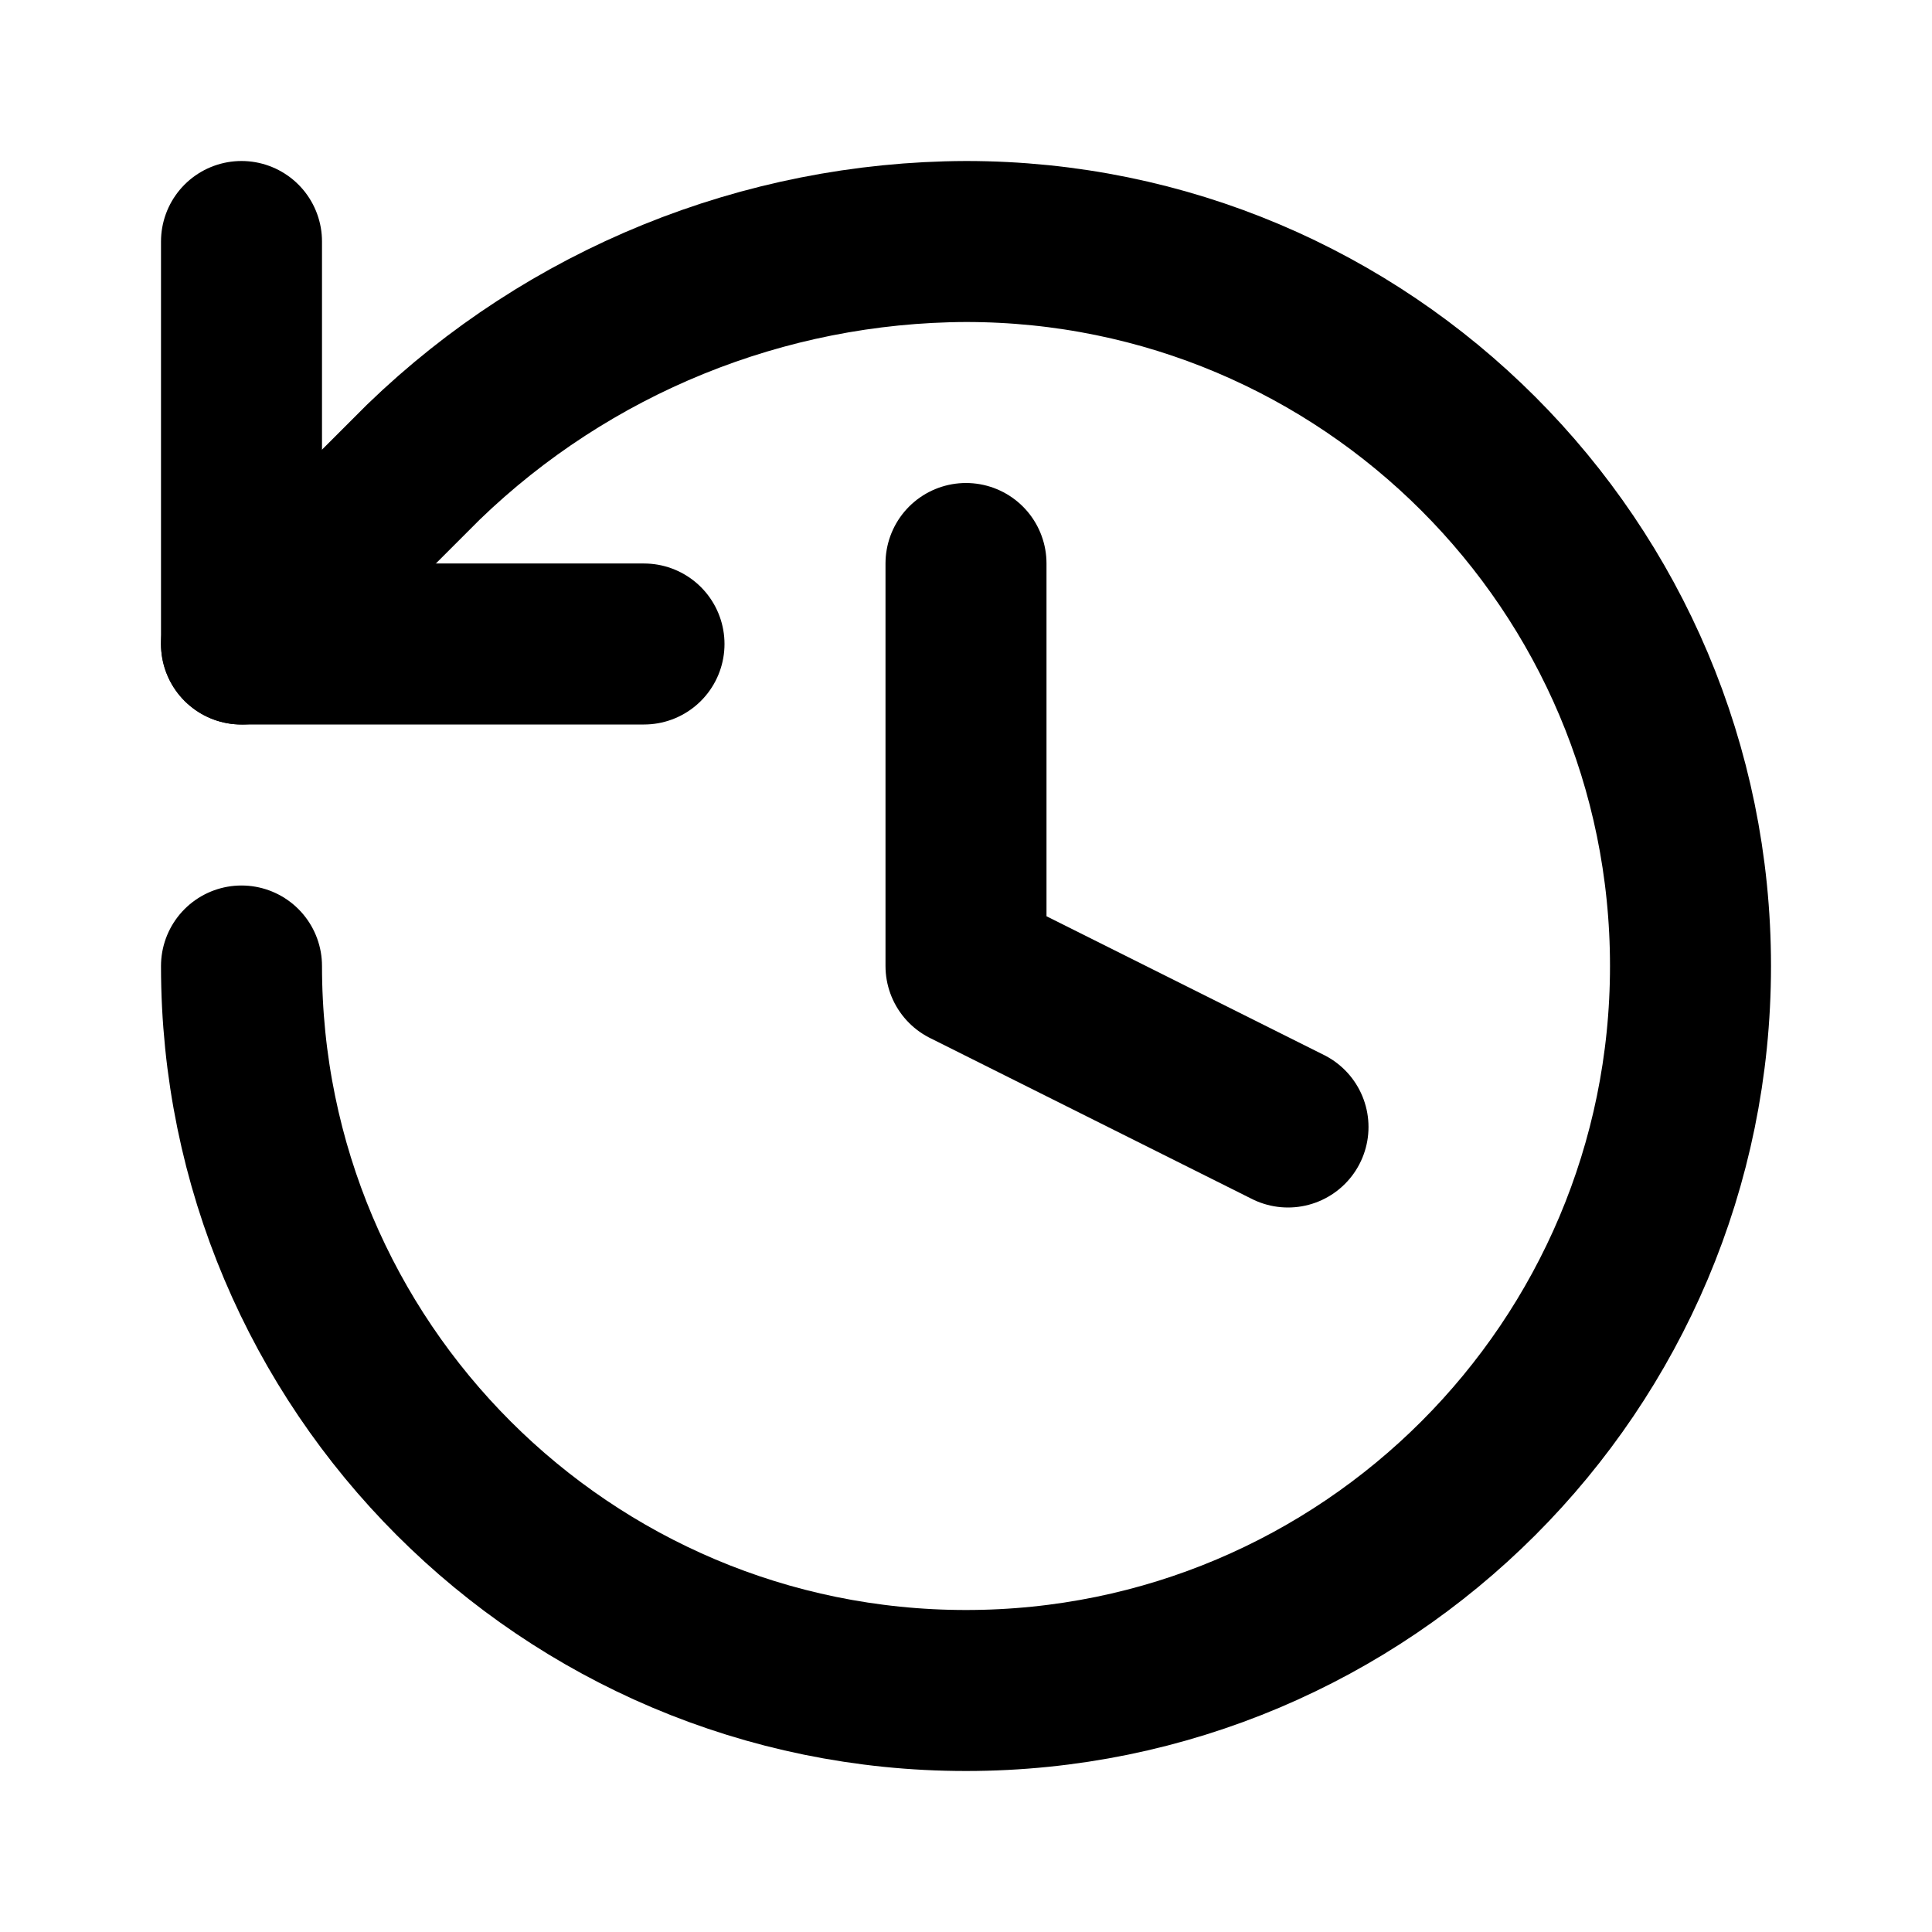
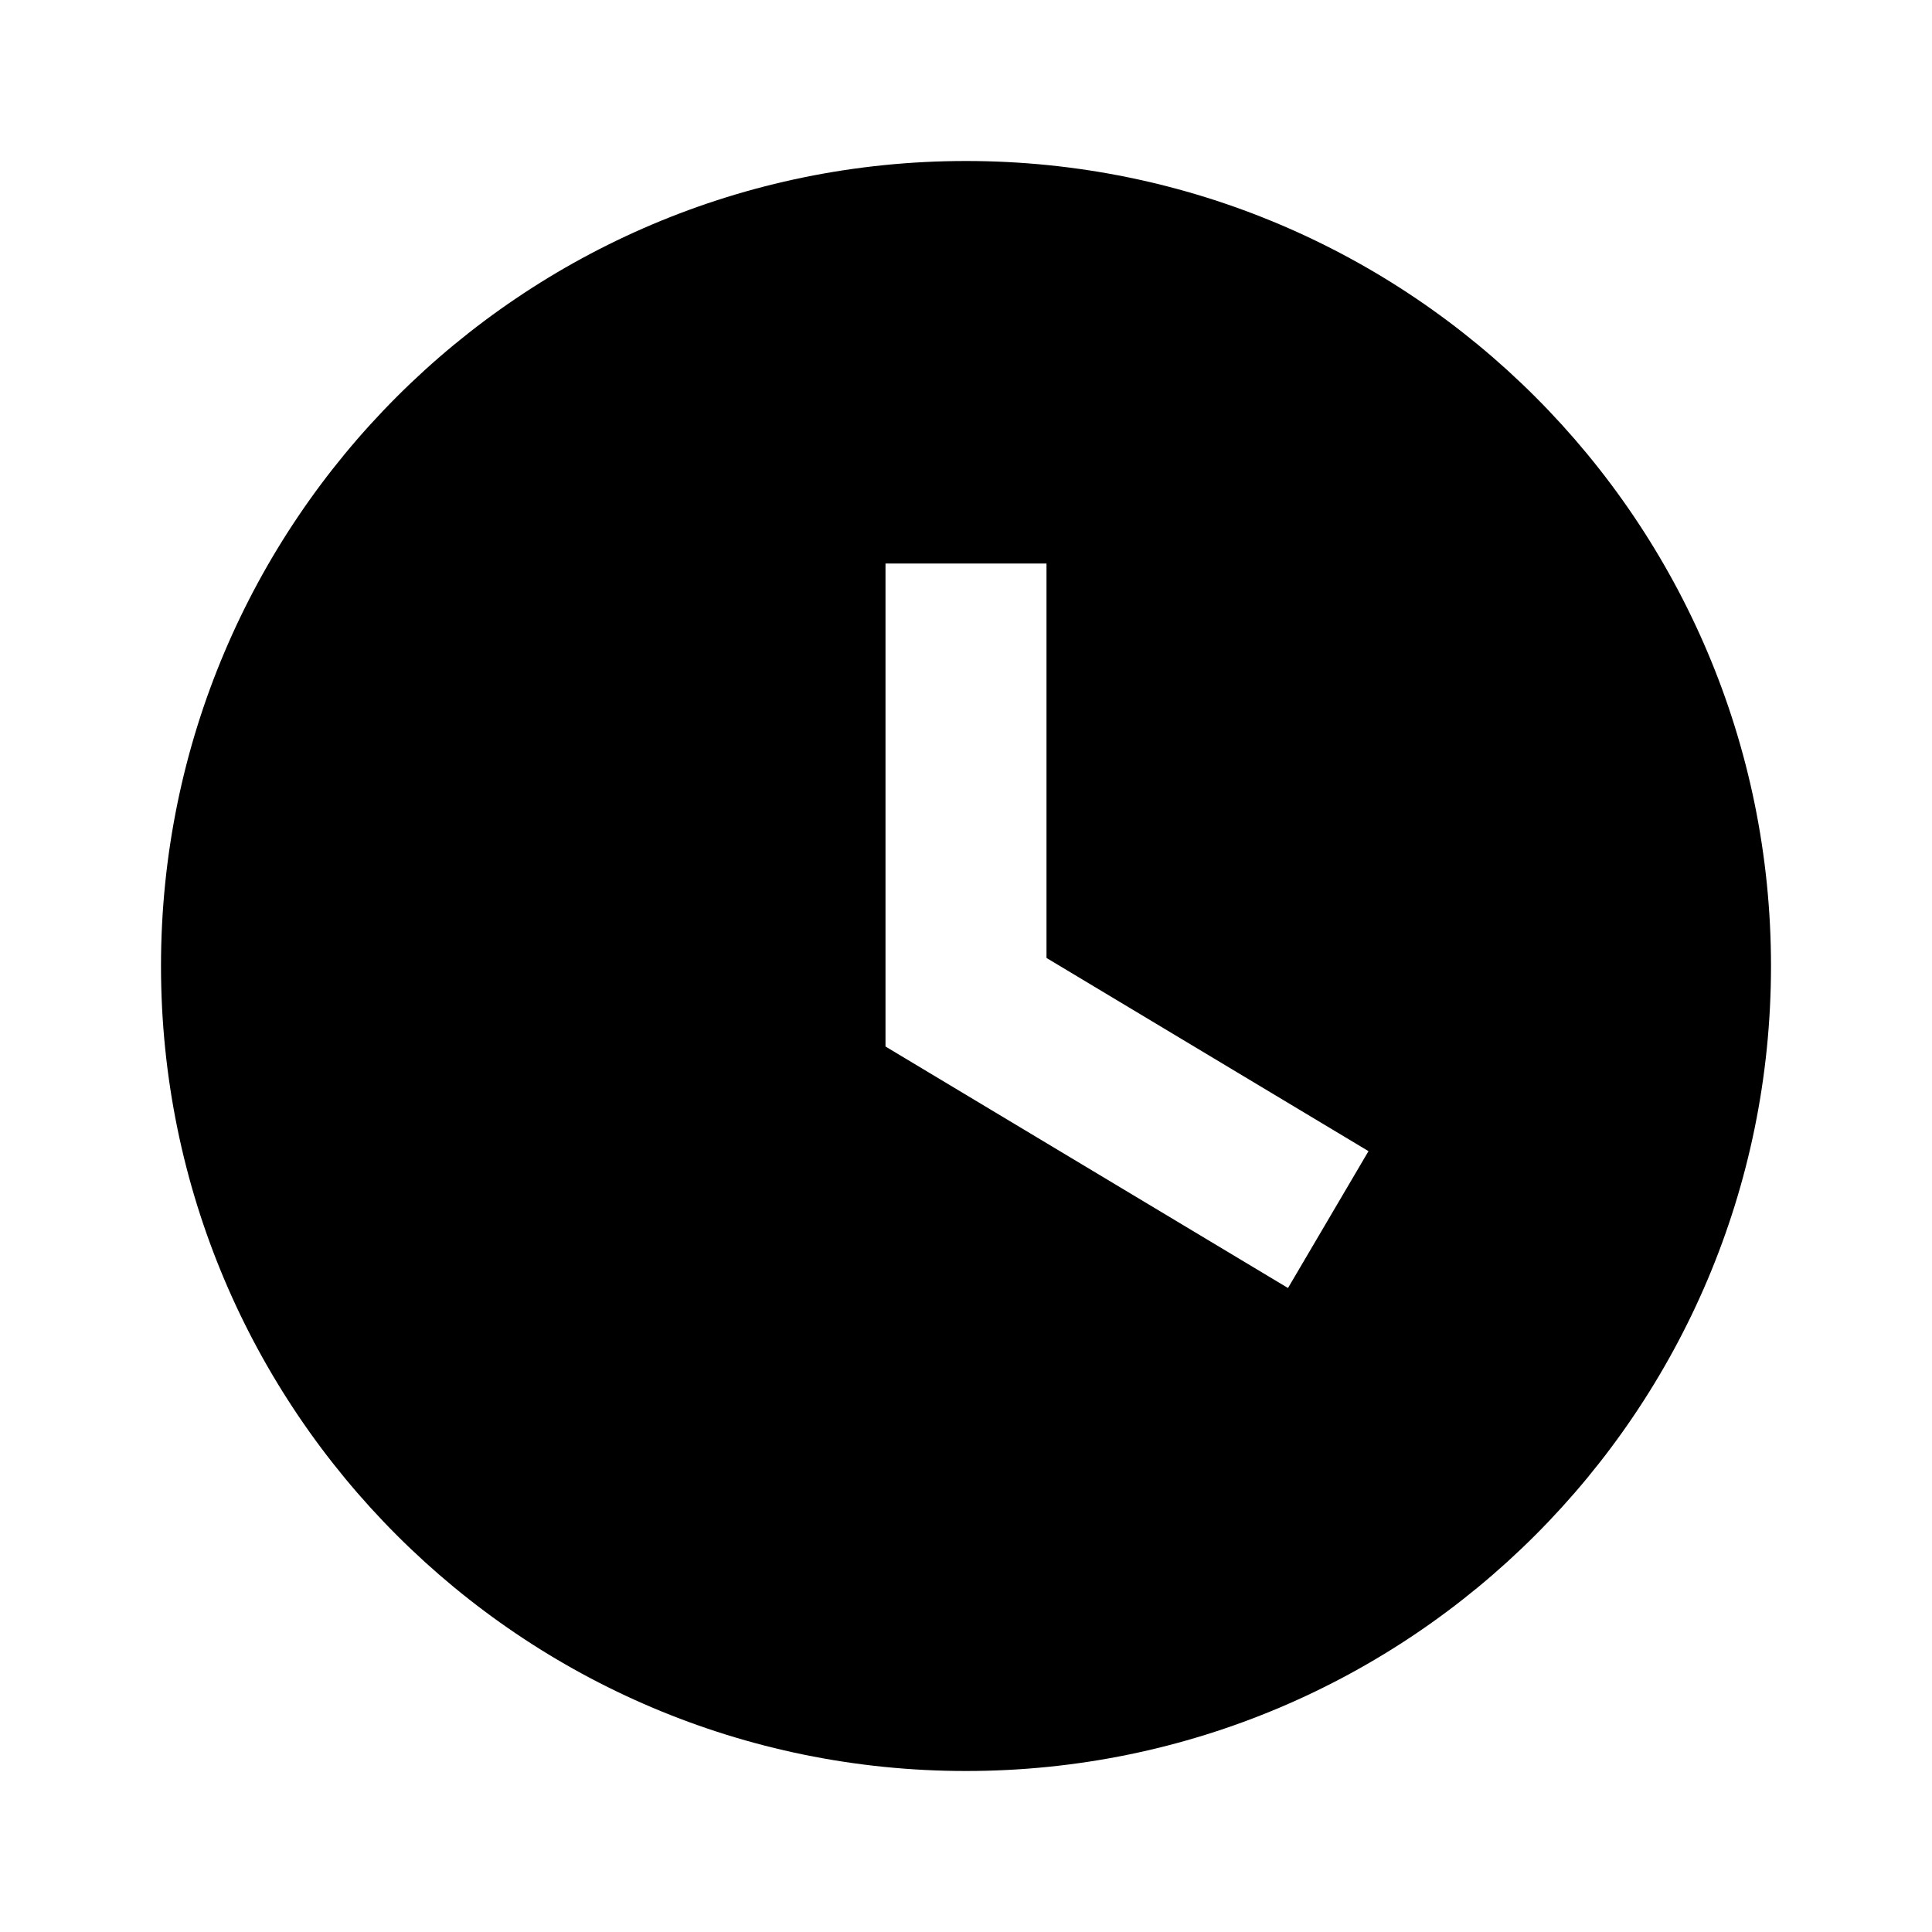
- <svg xmlns="http://www.w3.org/2000/svg" class="lucide lucide-history" width="24" height="24" viewBox="0 0 24 24" fill="none" stroke="currentColor" stroke-width="2" stroke-linecap="round" stroke-linejoin="round">
-   <path d="M3 12a9 9 0 1 0 9-9 9.75 9.75 0 0 0-6.74 2.74L3 8" />
-   <path d="M3 3v5h5" />
-   <path d="M12 7v5l4 2" />
+ <svg xmlns="http://www.w3.org/2000/svg" width="24" height="24" viewBox="0 0 24 24" fill="currentColor">
+   <path fill-rule="evenodd" d="M12 2a10 10 0 1 1 0 20 10 10 0 0 1 0-20zm-1 5v6l5 3 1-1.7-4-2.4V7z" />
</svg>
